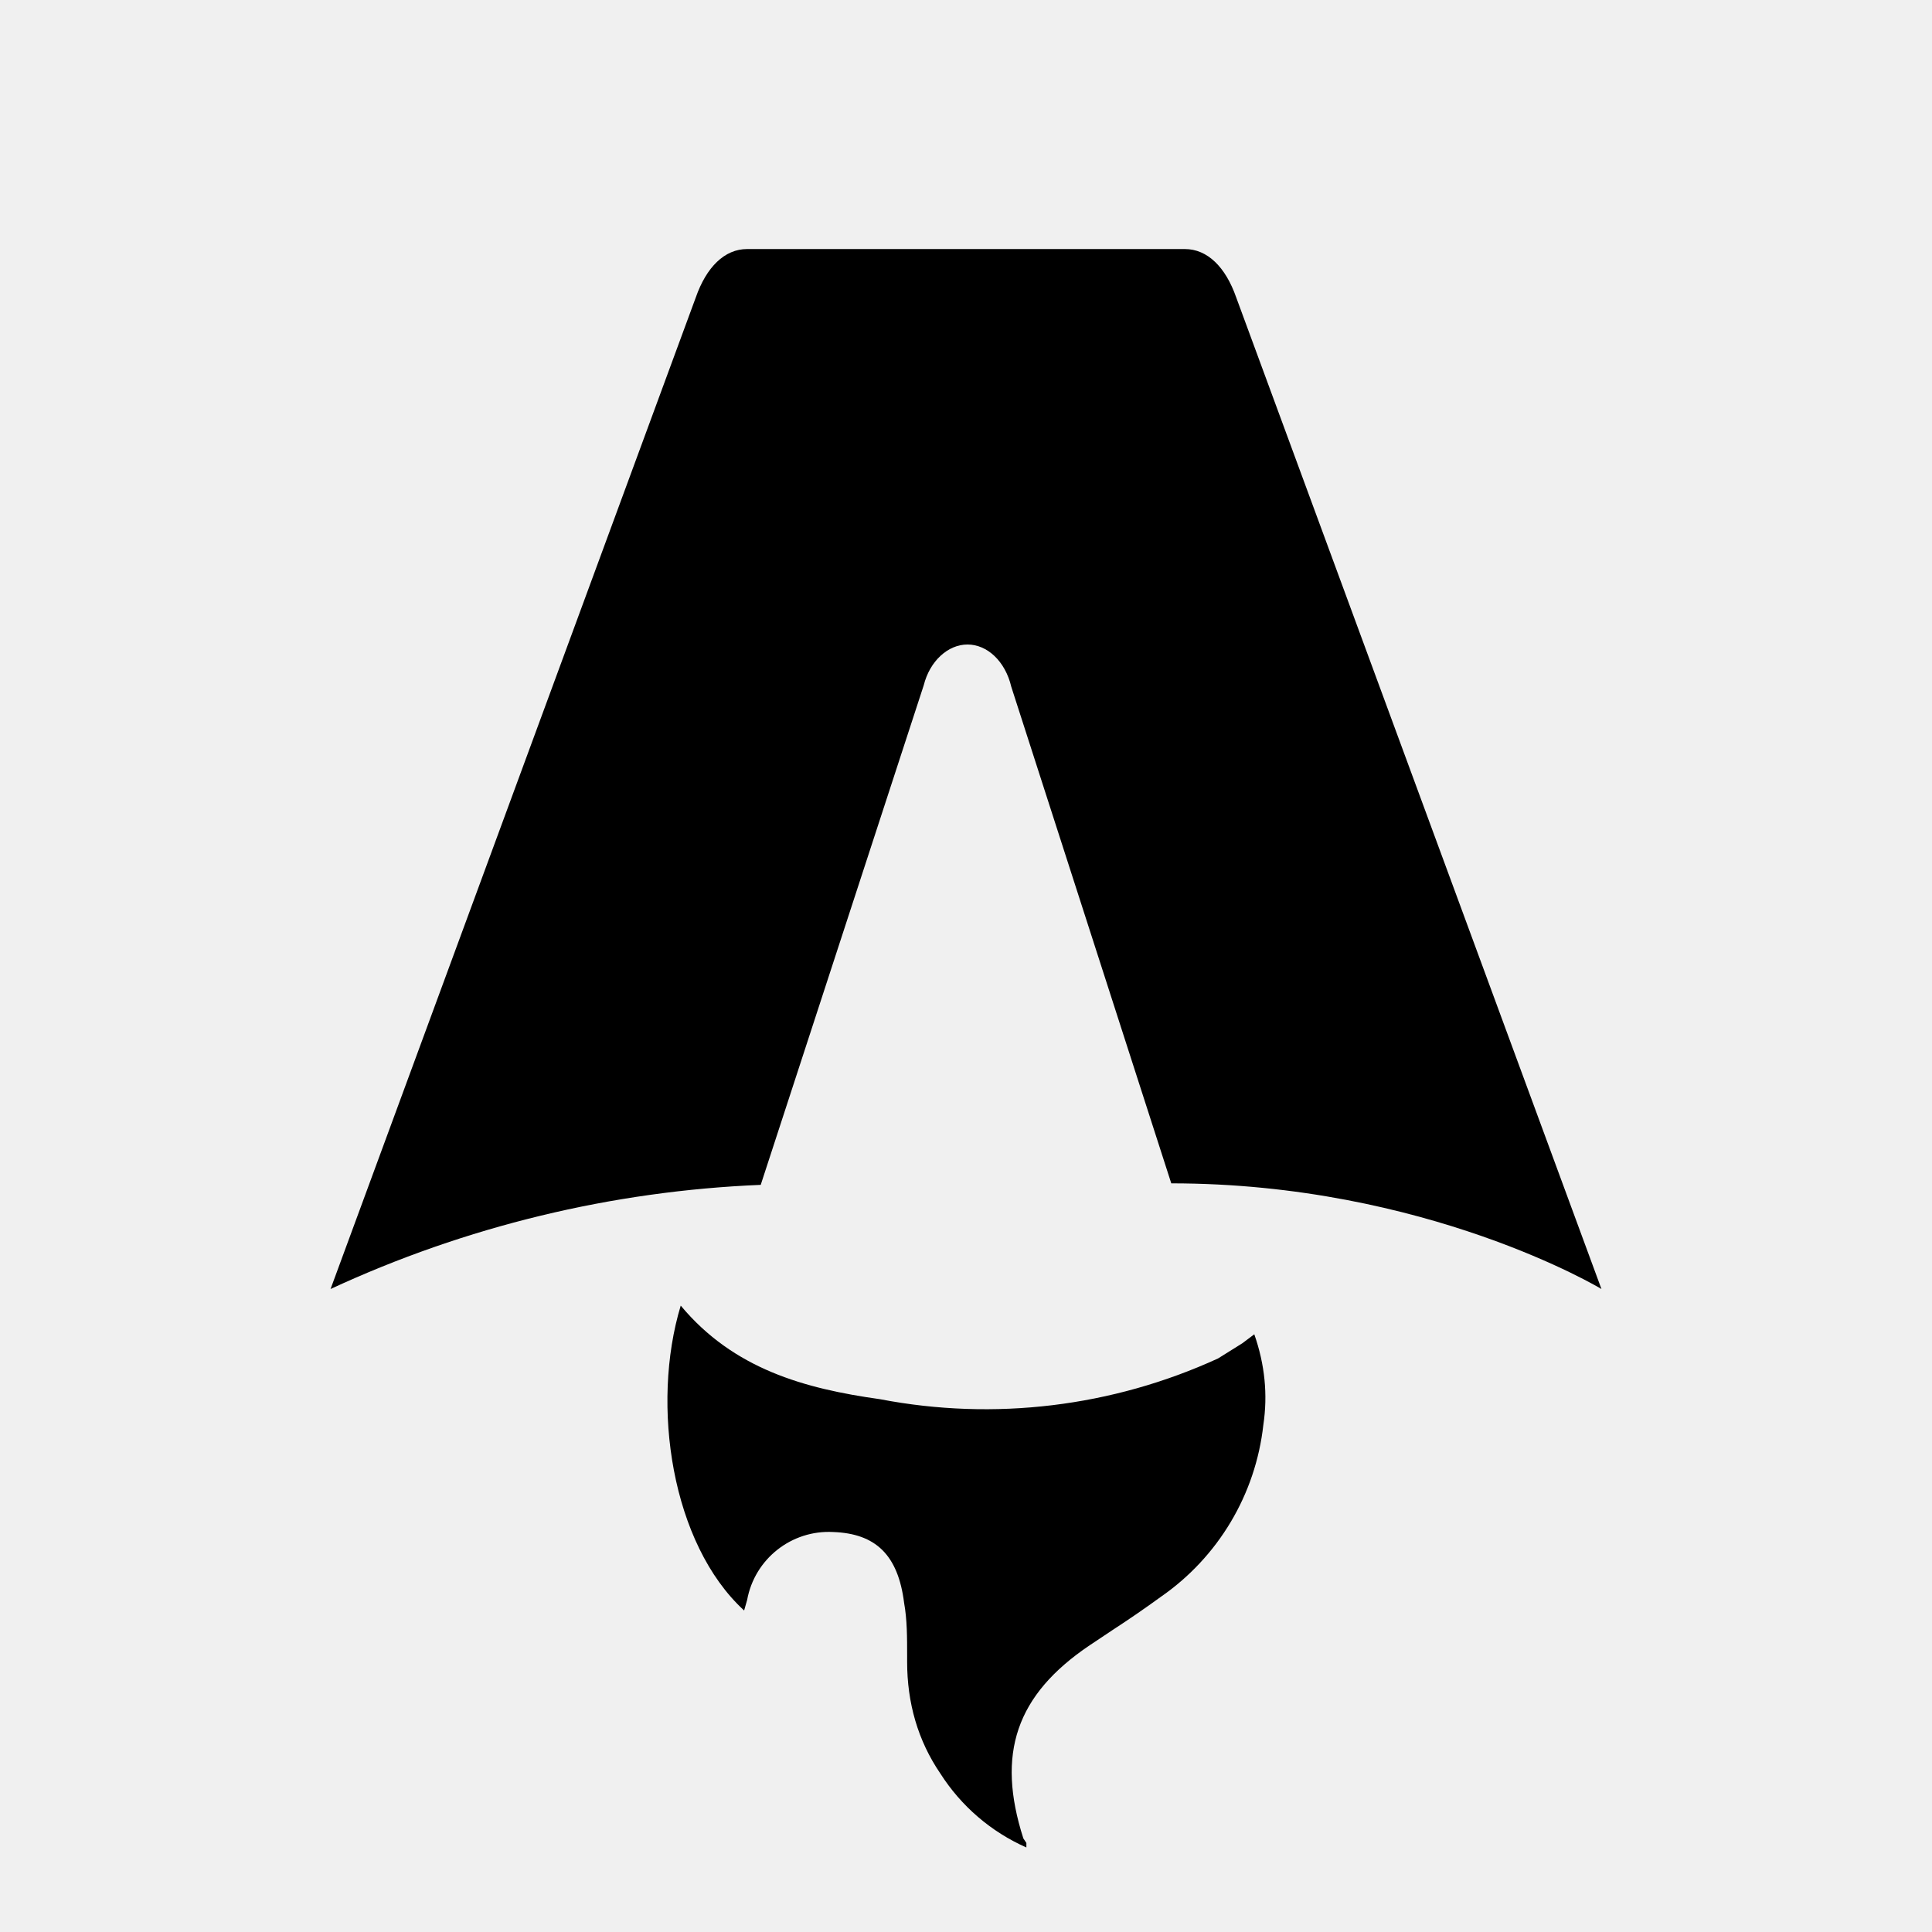
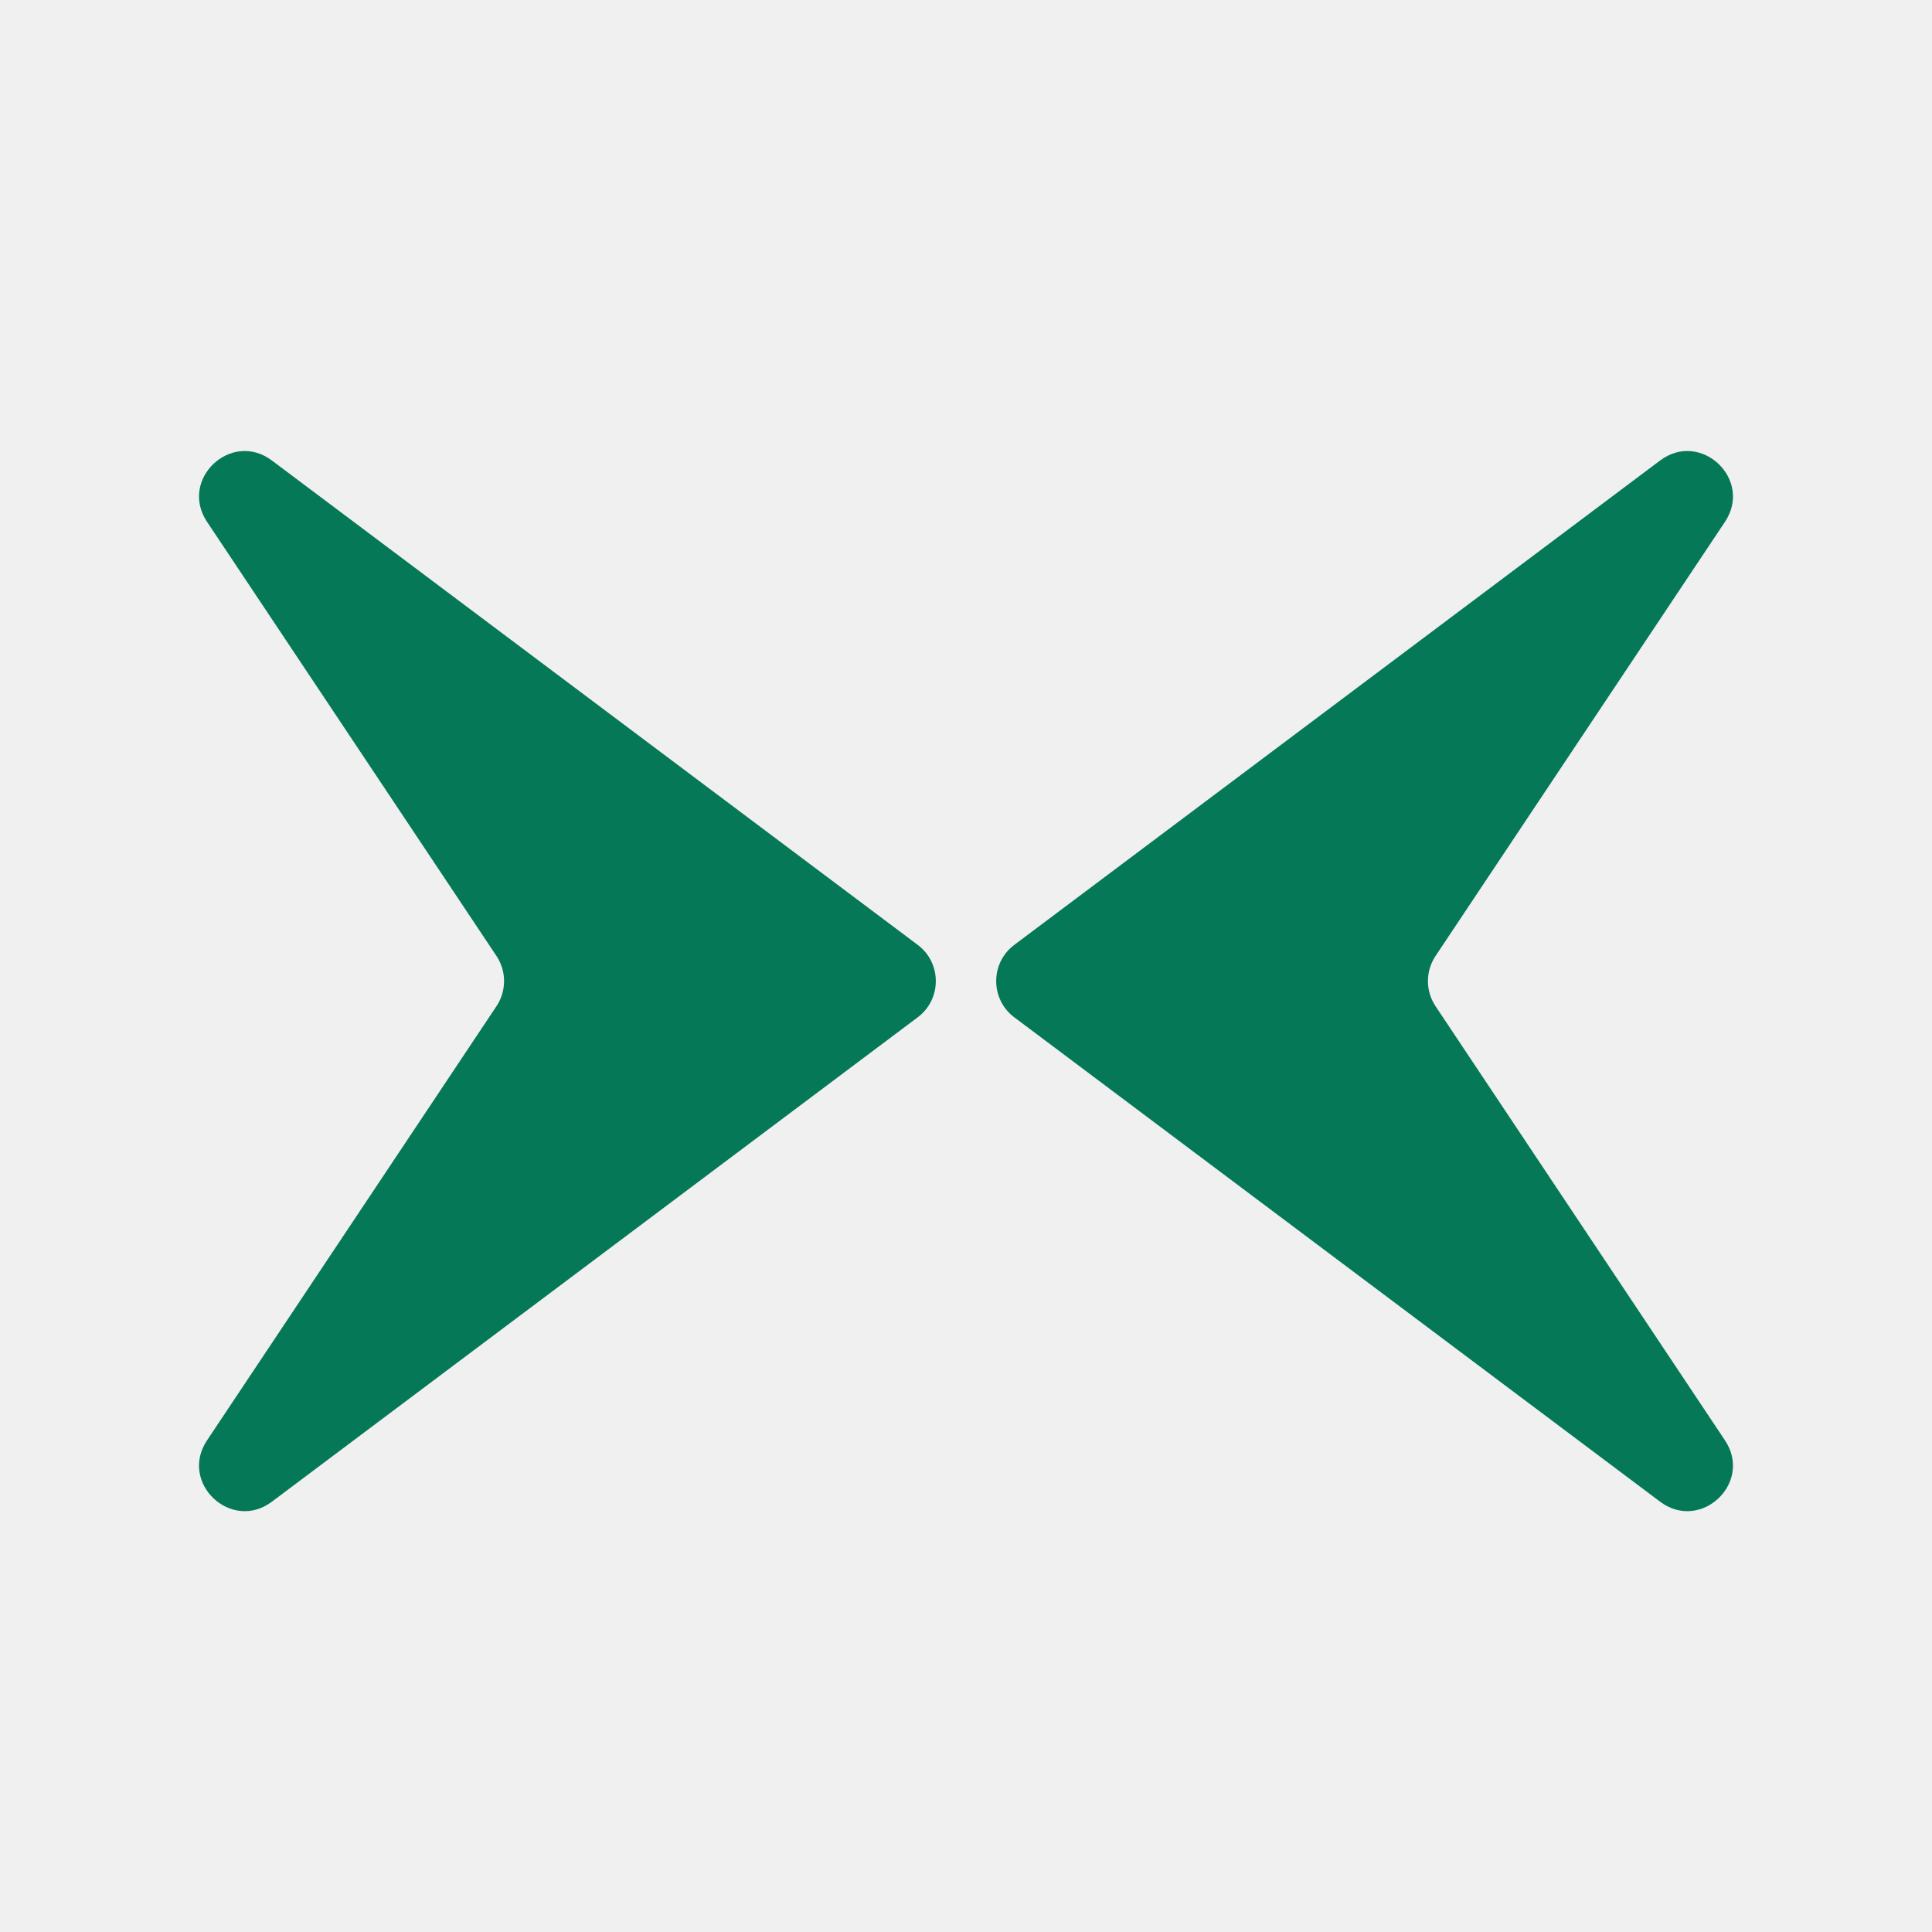
- <svg xmlns="http://www.w3.org/2000/svg" fill="none" viewBox="0 0 128 128">
-   <path d="M50.4 78.5a75.1 75.1 0 0 0-28.5 6.9l24.2-65.7c.7-2 1.9-3.2 3.4-3.2h29c1.5 0 2.7 1.2 3.4 3.2l24.2 65.7s-11.6-7-28.5-7L67 45.5c-.4-1.7-1.6-2.8-2.9-2.8-1.3 0-2.5 1.1-2.9 2.7L50.4 78.5Zm-1.1 28.2Zm-4.2-20.2c-2 6.6-.6 15.8 4.2 20.2a17.5 17.5 0 0 1 .2-.7 5.5 5.5 0 0 1 5.7-4.5c2.8.1 4.3 1.5 4.7 4.7.2 1.1.2 2.3.2 3.5v.4c0 2.7.7 5.2 2.2 7.4a13 13 0 0 0 5.7 4.9v-.3l-.2-.3c-1.8-5.6-.5-9.5 4.4-12.8l1.5-1a73 73 0 0 0 3.2-2.2 16 16 0 0 0 6.8-11.4c.3-2 .1-4-.6-6l-.8.6-1.6 1a37 37 0 0 1-22.4 2.7c-5-.7-9.7-2-13.2-6.2Z" />
-   <style>
-         path { fill: #000; }
-         @media (prefers-color-scheme: dark) {
-             path { fill: #FFF; }
-         }
-     </style>
+ <svg xmlns="http://www.w3.org/2000/svg" width="32" height="32" viewBox="0 0 32 32" fill="none">
+   <path d="M3.429 8.643C2.961 7.941 3.828 7.121 4.503 7.627L15.2 15.65C15.6 15.95 15.6 16.55 15.2 16.85L4.503 24.873C3.828 25.379 2.961 24.558 3.429 23.857L8.223 16.666C8.391 16.414 8.391 16.086 8.223 15.834L3.429 8.643Z" fill="#047857" style="fill:#047857;fill:color(display-p3 0.016 0.471 0.341);fill-opacity:1;" />
+   <path d="M28.571 23.857C29.039 24.558 28.172 25.379 27.497 24.873L16.8 16.85C16.4 16.55 16.4 15.95 16.8 15.65L27.497 7.627C28.172 7.121 29.039 7.941 28.571 8.643L23.777 15.834C23.609 16.086 23.609 16.414 23.777 16.666L28.571 23.857Z" fill="#047857" style="fill:#047857;fill:color(display-p3 0.016 0.471 0.341);fill-opacity:1;" />
</svg>
